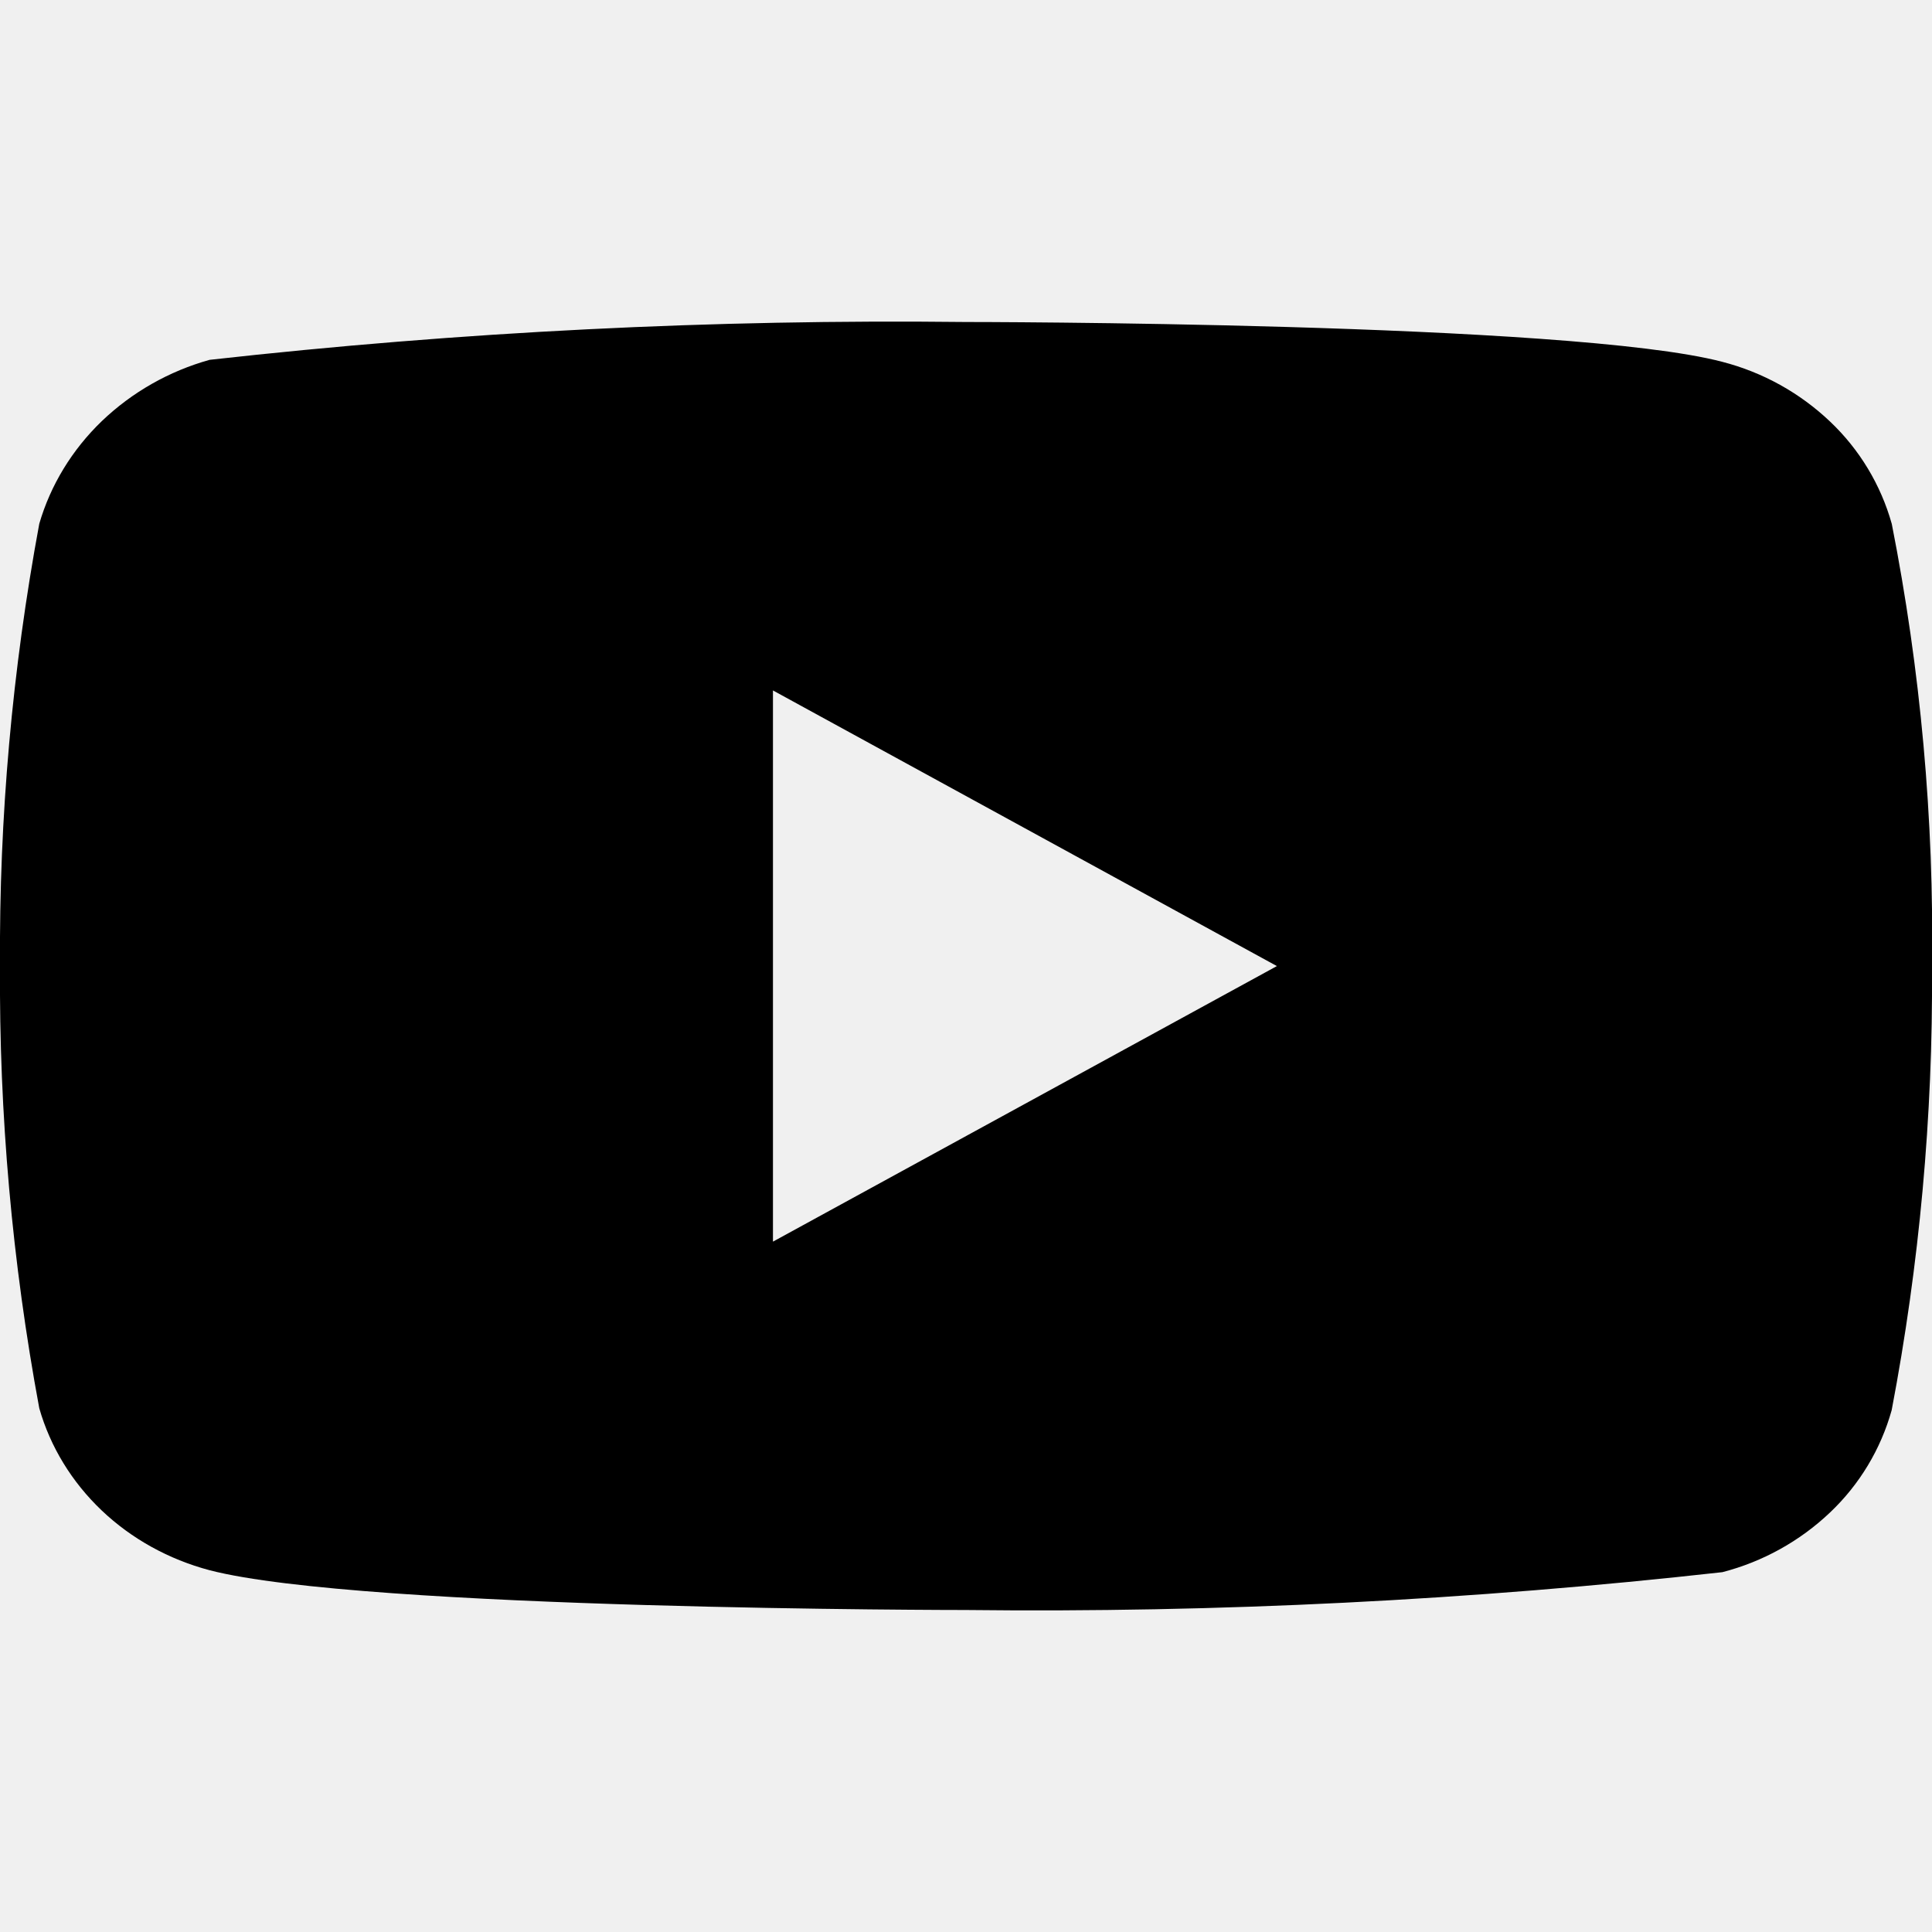
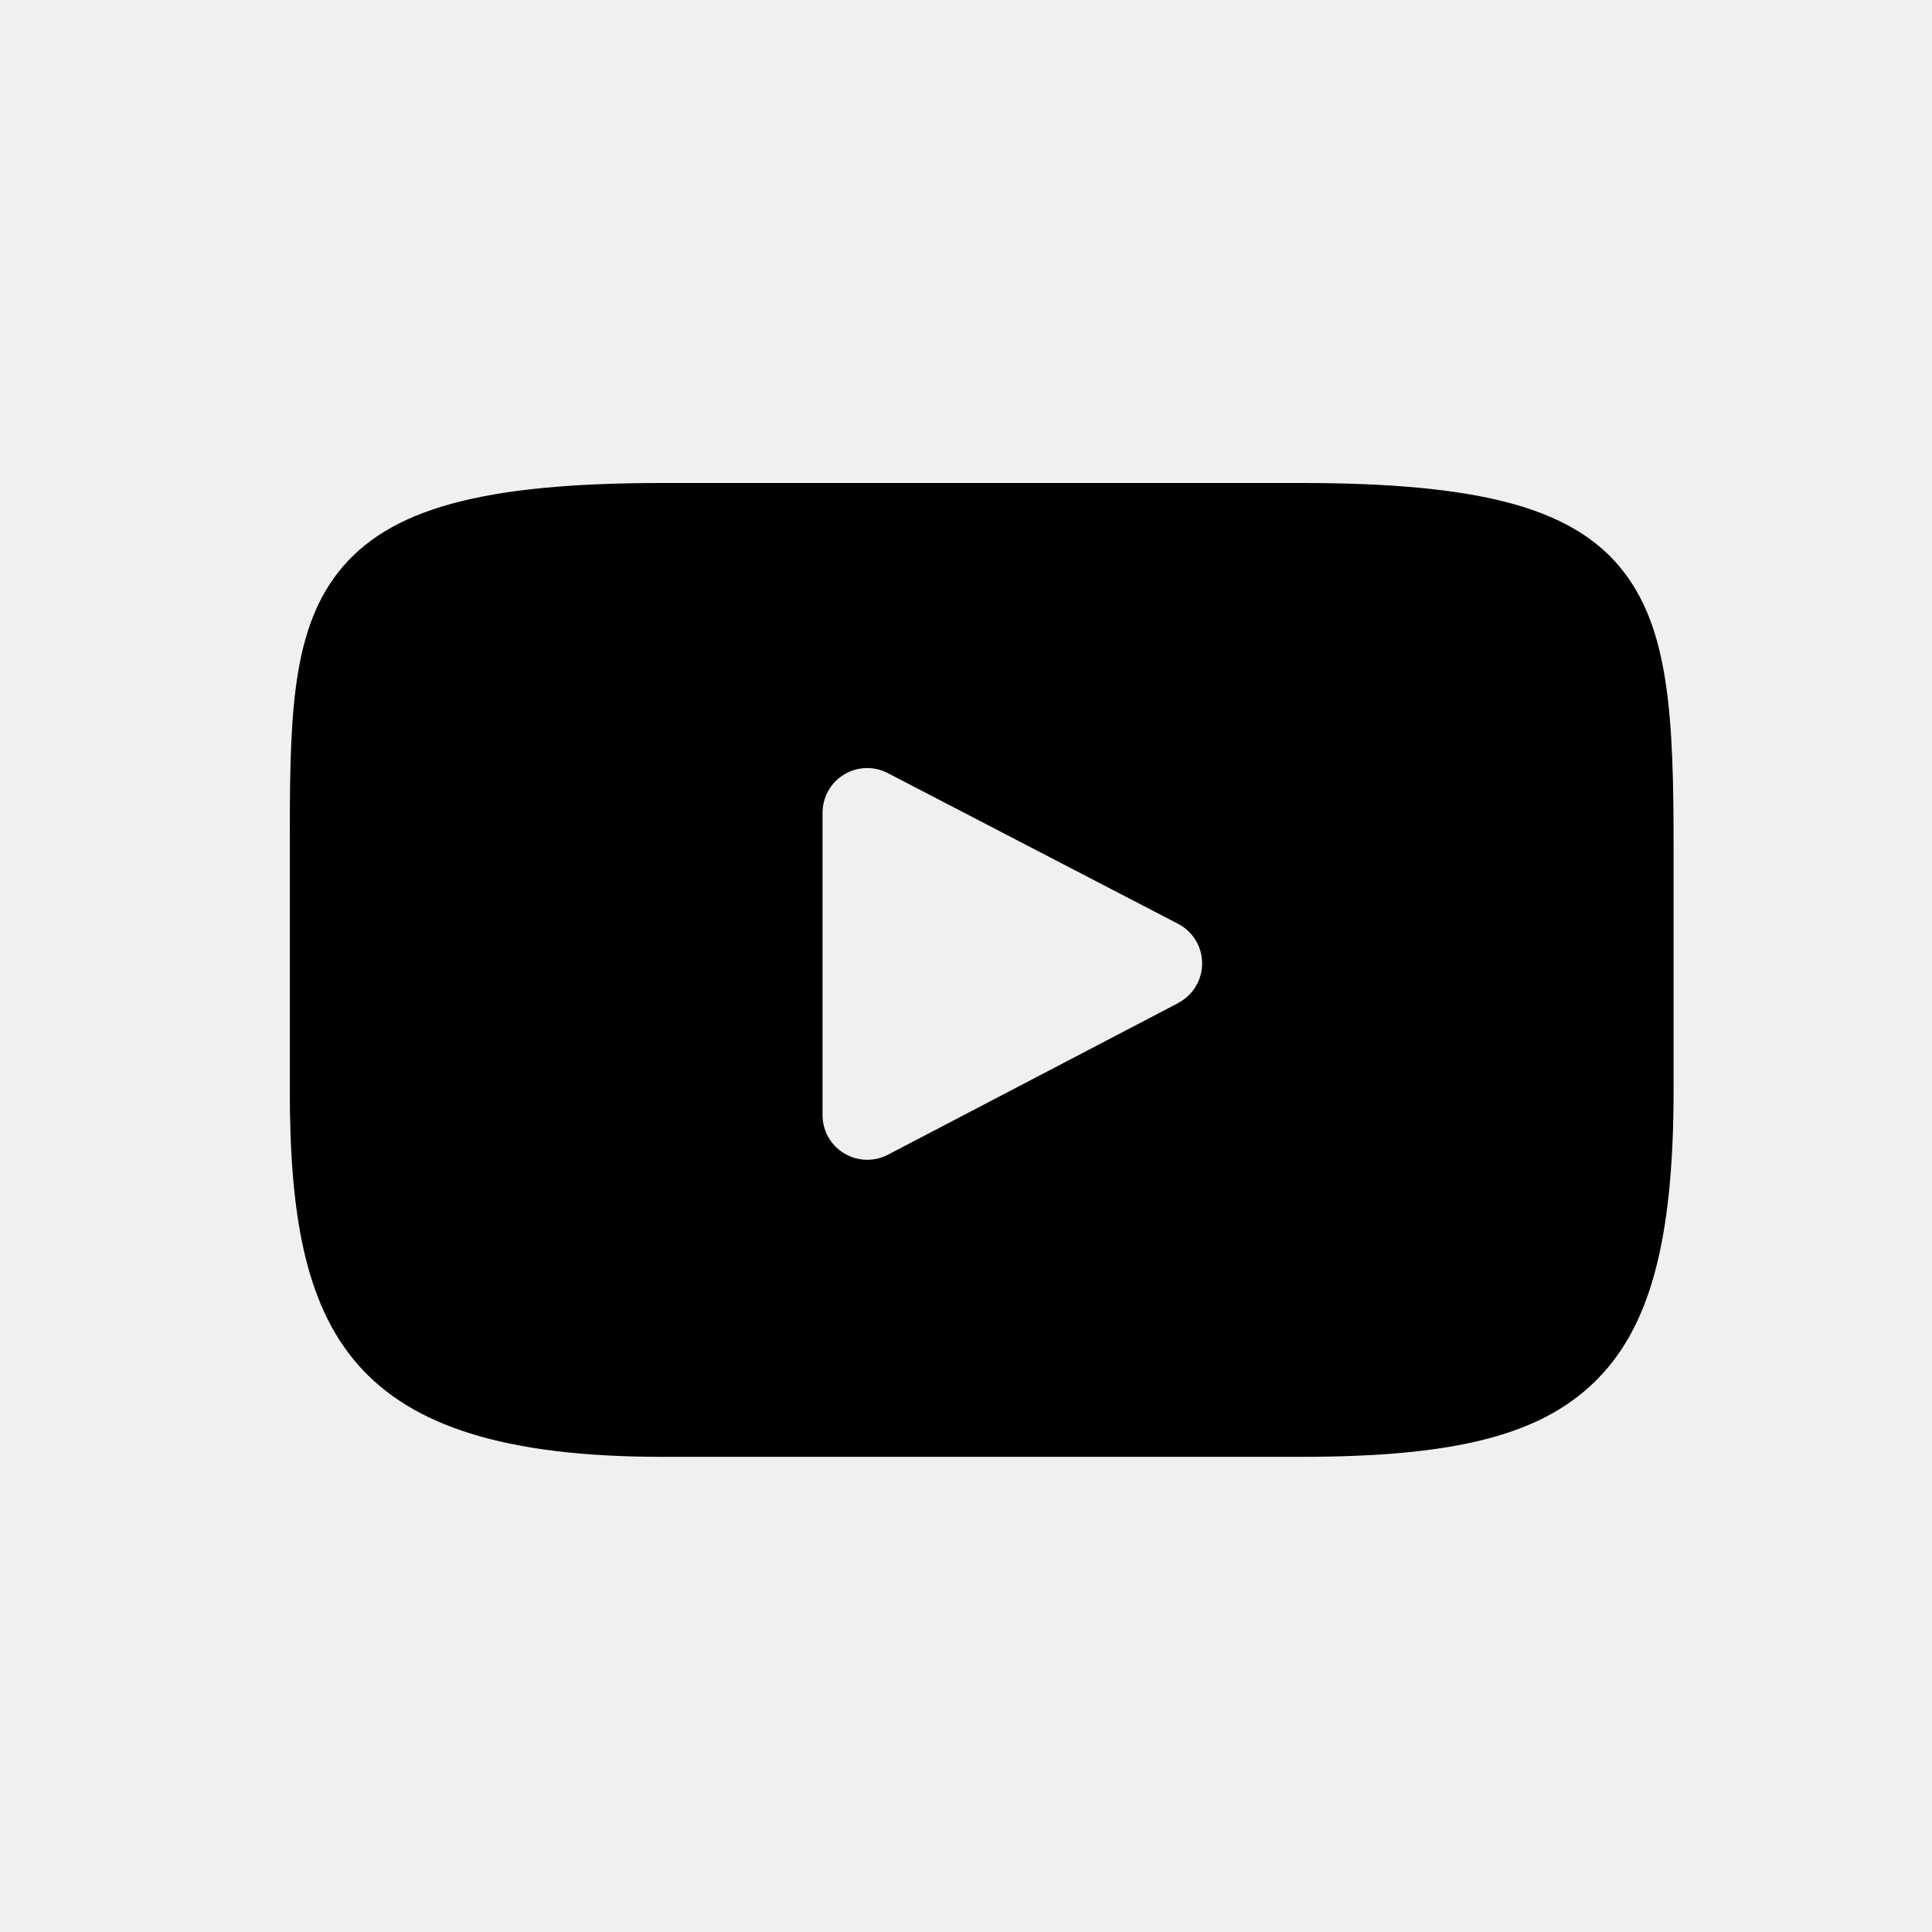
- <svg xmlns="http://www.w3.org/2000/svg" width="24" height="24" fill="none">
-   <g clip-path="url(#a)">
-     <path d="M23.5 6.507a2.786 2.786 0 0 0-.766-1.27 3.05 3.05 0 0 0-1.338-.742C19.518 4 11.994 4 11.994 4a76.624 76.624 0 0 0-9.39.47c-.502.14-.961.4-1.338.76-.37.356-.638.795-.778 1.276A29.09 29.09 0 0 0 0 12c-.012 1.841.151 3.68.488 5.494.137.479.404.916.775 1.269.371.353.833.608 1.341.743 1.903.494 9.39.494 9.39.494 3.14.036 6.28-.121 9.402-.47a3.05 3.05 0 0 0 1.338-.742 2.78 2.78 0 0 0 .765-1.27c.345-1.811.513-3.651.501-5.495.026-1.851-.142-3.7-.5-5.517v.001zM9.602 15.424V8.577l6.26 3.424-6.26 3.423z" fill="currentColor" />
-   </g>
-   <defs>
-     <clipPath id="a">
-       <path fill="#fff" d="M0 0h24v24H0z" />
-     </clipPath>
-   </defs>
+ <svg xmlns="http://www.w3.org/2000/svg" width="20" height="20">
+   <path d="m12.196 10.384-3.005 1.57a.462.462 0 0 1-.453-.015.46.46 0 0 1-.223-.394V8.412a.462.462 0 0 1 .675-.409l3.005 1.56a.462.462 0 0 1 .001.82m4.57-4.517C16.249 5.25 15.295 5 13.472 5H6.853c-1.865 0-2.835.267-3.35.922C3 6.56 3 7.5 3 8.801v2.48c0 2.52.595 3.8 3.853 3.8h6.619c1.58 0 2.456-.221 3.023-.764.582-.556.83-1.463.83-3.036v-2.48c0-1.372-.039-2.318-.56-2.935" fill="currentColor" fill-rule="evenodd" />
</svg>
